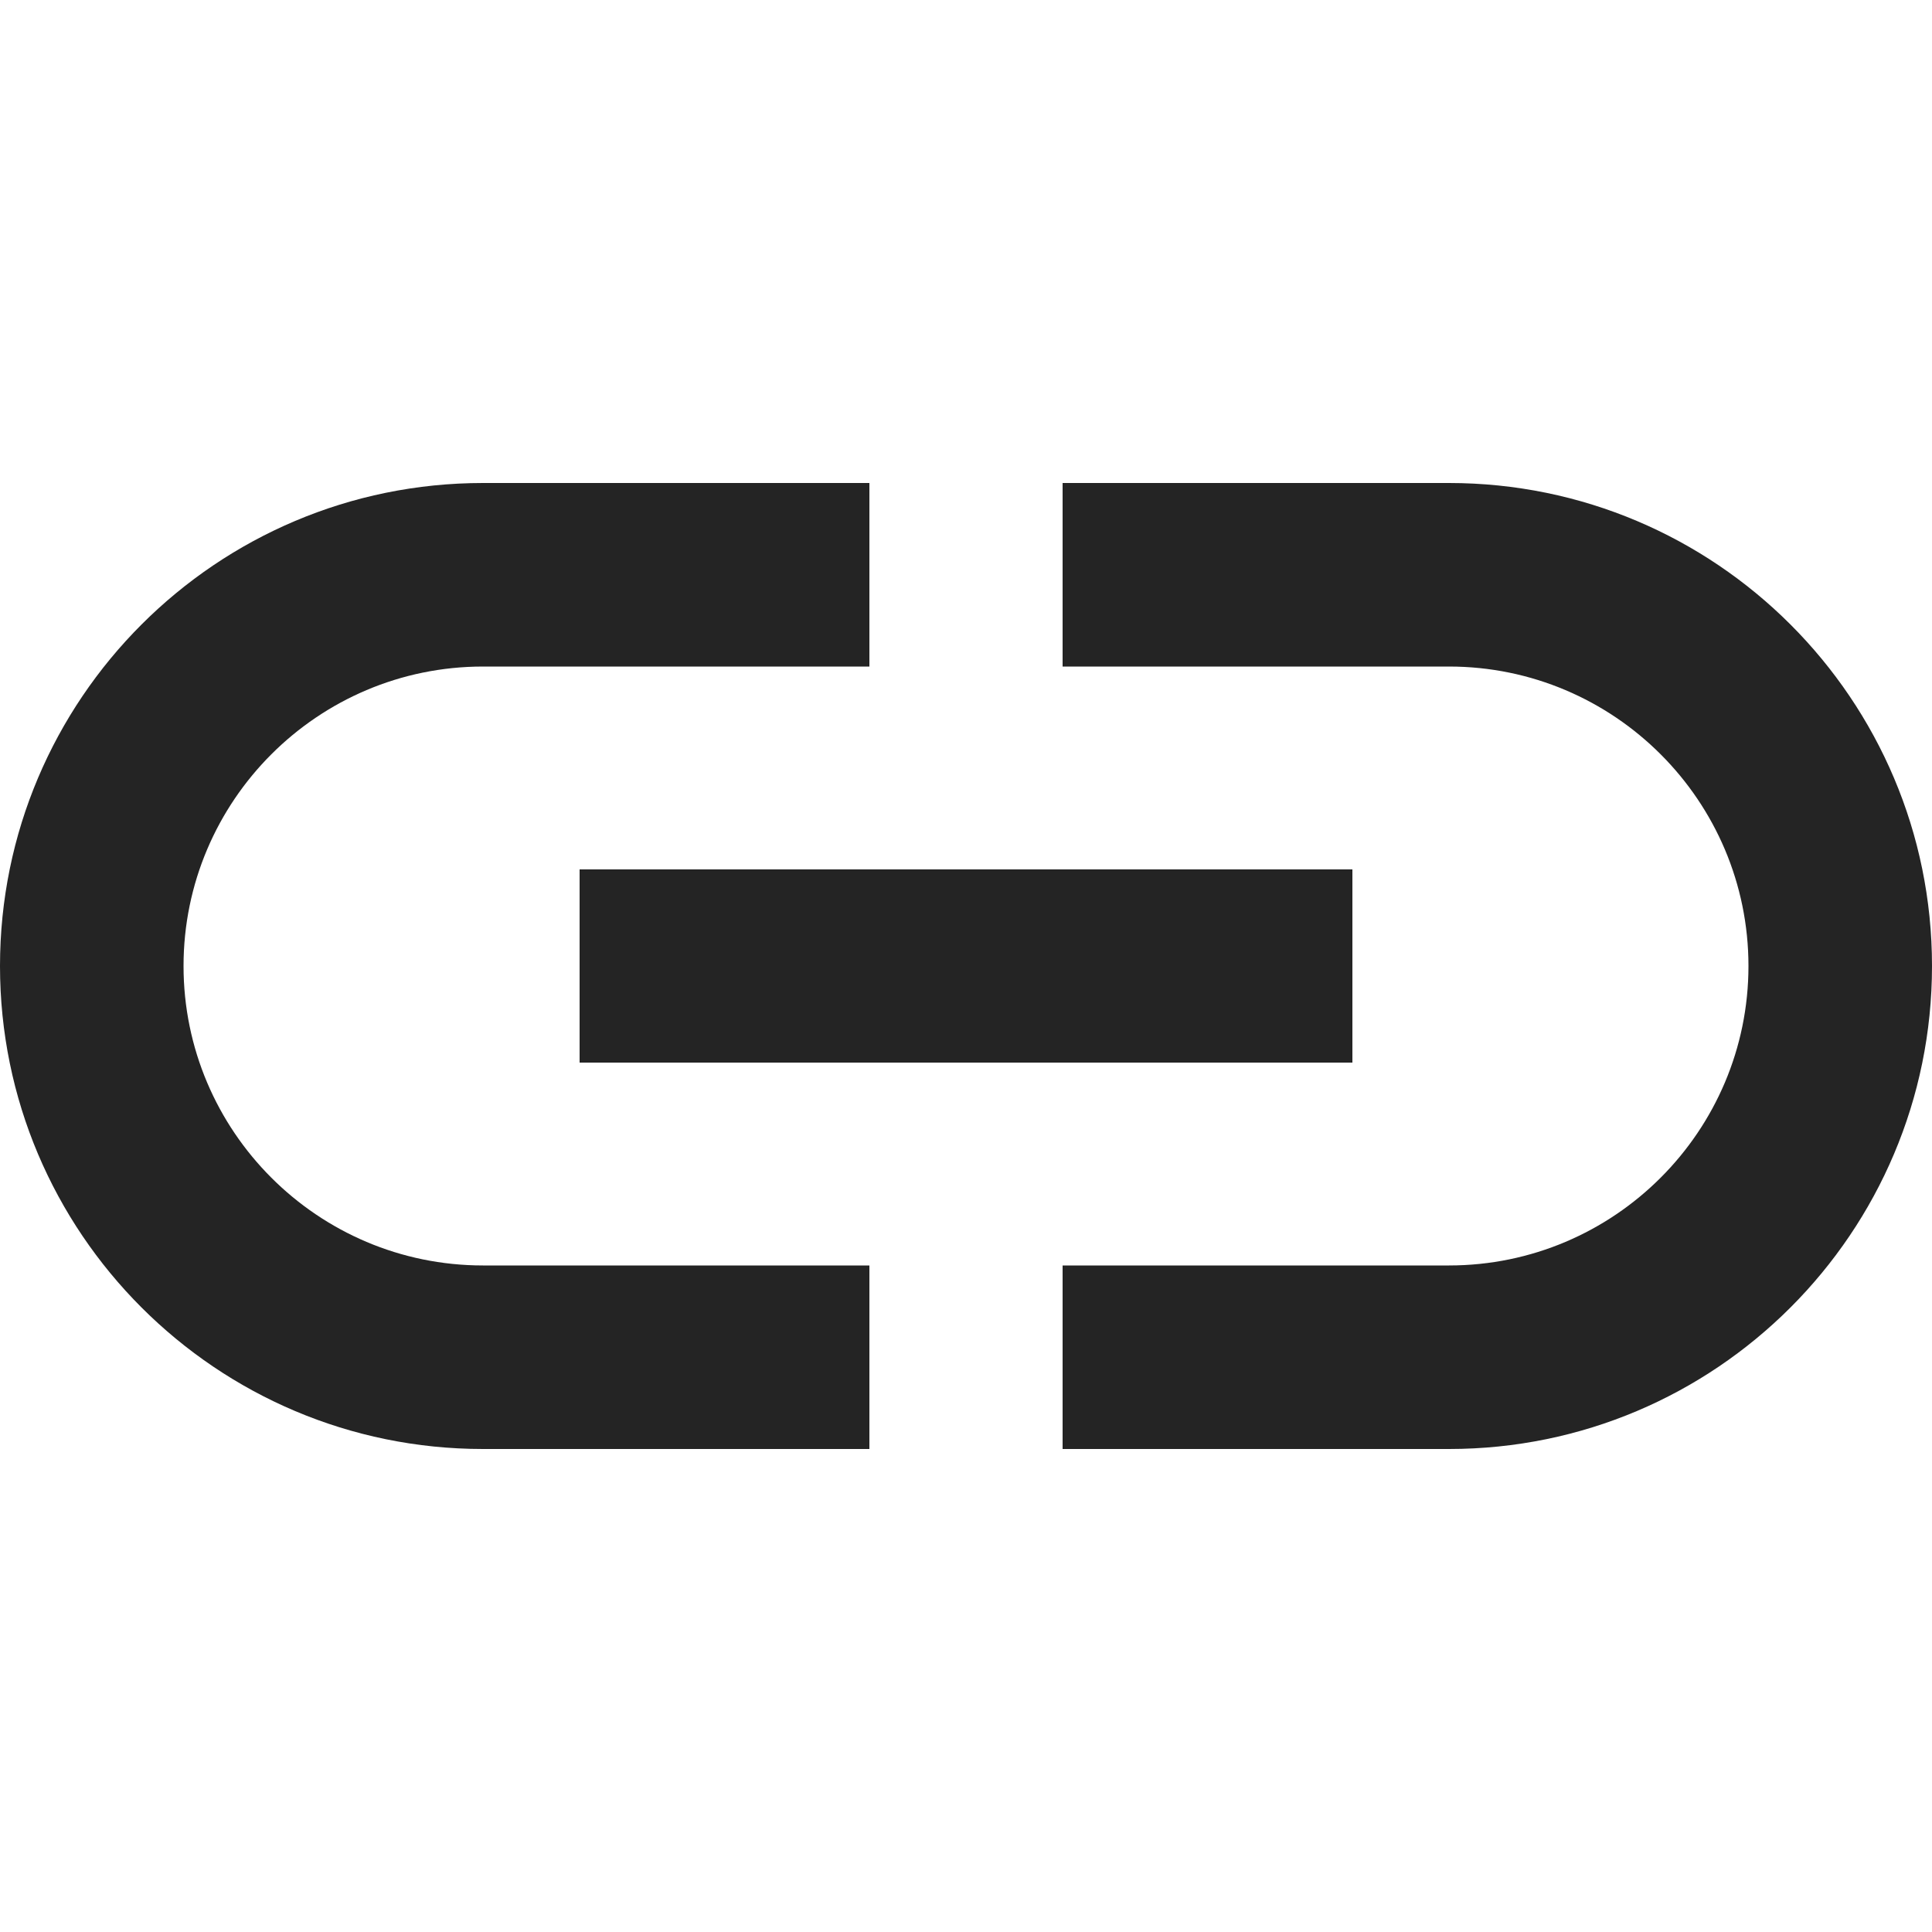
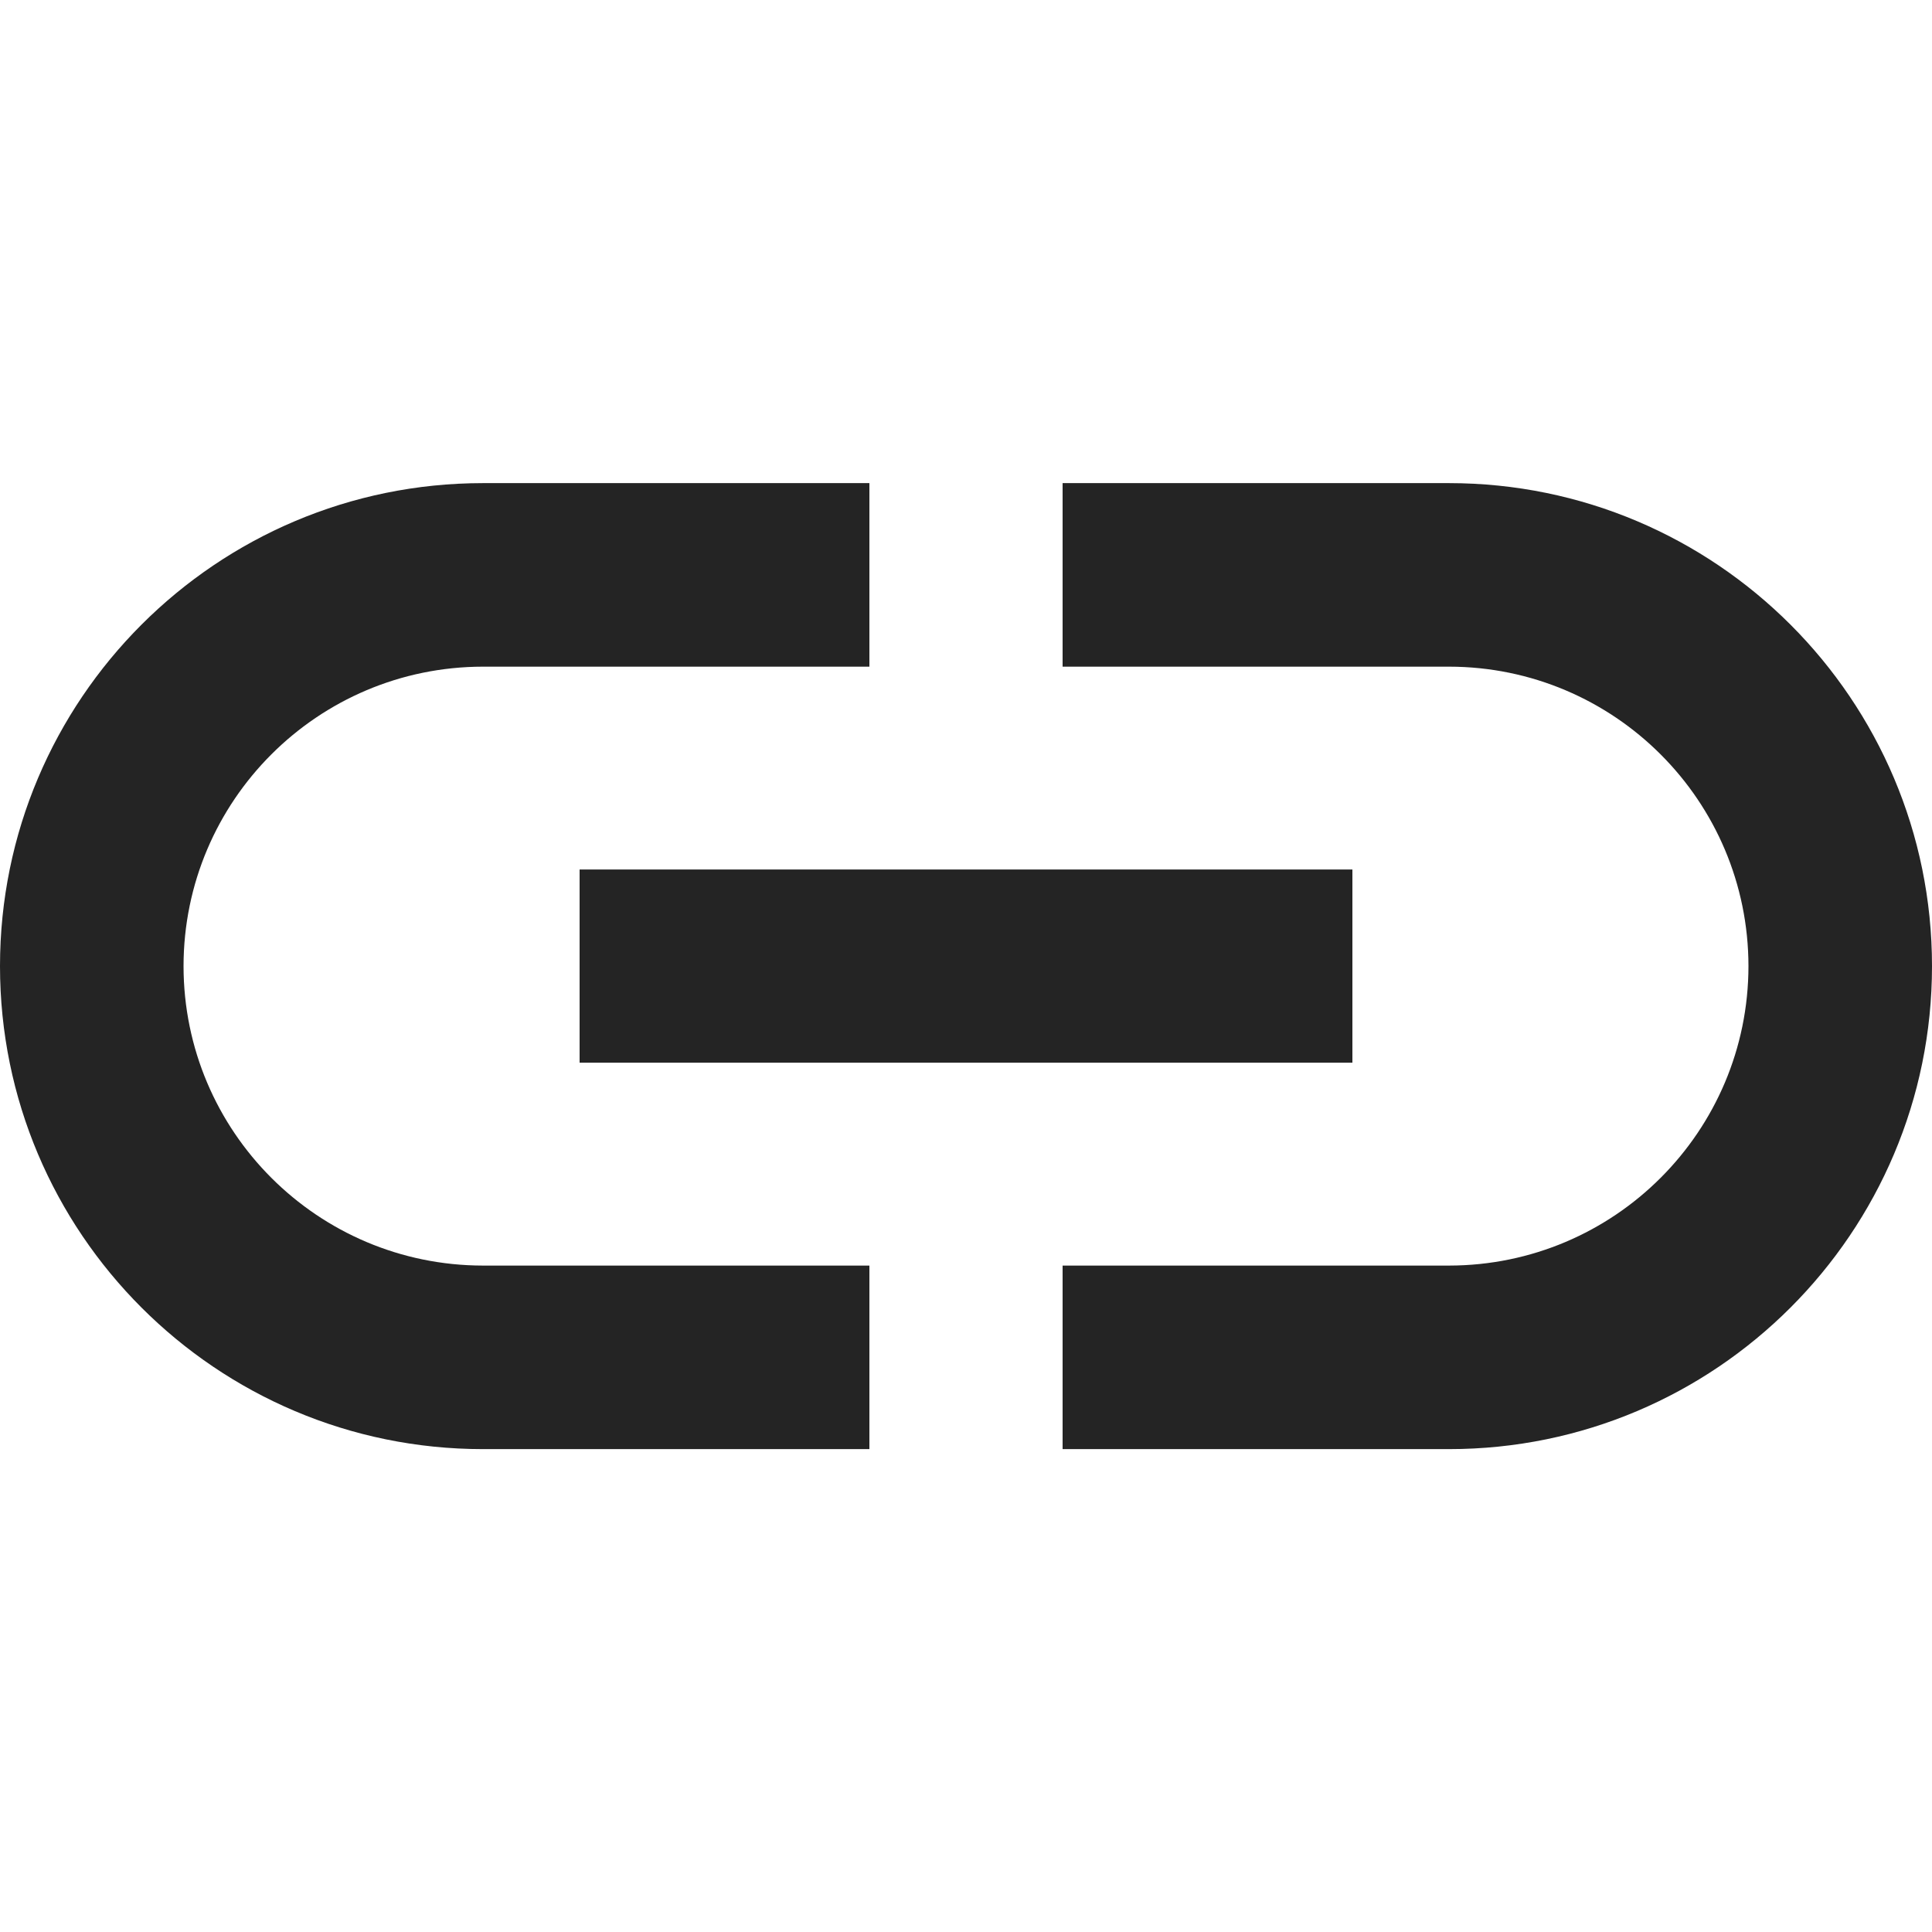
- <svg xmlns="http://www.w3.org/2000/svg" width="16" height="16" viewBox="0 0 16 16" fill="none">
-   <path fill-rule="evenodd" clip-rule="evenodd" d="M1.52 8C1.52 6.632 2.632 5.52 4 5.52H7.2V4H4C1.792 4 0 5.792 0 8C0 10.208 1.792 12 4 12H7.2V10.48H4C2.632 10.48 1.52 9.368 1.52 8ZM4.8 8.8H11.2V7.2H4.8V8.8ZM12 4H8.8V5.52H12C13.368 5.52 14.48 6.632 14.48 8C14.48 9.368 13.368 10.48 12 10.48H8.8V12H12C14.208 12 16 10.208 16 8C16 5.792 14.208 4 12 4Z" fill="#242424" />
+ <svg width="16" height="16" fill="none" viewBox="0 0 16 16">
+   <path fill="#242424" fill-rule="evenodd" d="M1.52 8.001A2.482 2.482 0 0 1 4 5.521h3.2v-1.52H4c-2.208 0-4 1.792-4 4s1.792 4 4 4h3.2v-1.52H4a2.482 2.482 0 0 1-2.48-2.48Zm3.28.8h6.4v-1.6H4.8v1.6Zm7.2-4.8H8.8v1.52H12a2.482 2.482 0 0 1 2.48 2.48 2.482 2.482 0 0 1-2.48 2.48H8.8v1.52H12c2.208 0 4-1.792 4-4s-1.792-4-4-4Z" clip-rule="evenodd" />
</svg>
